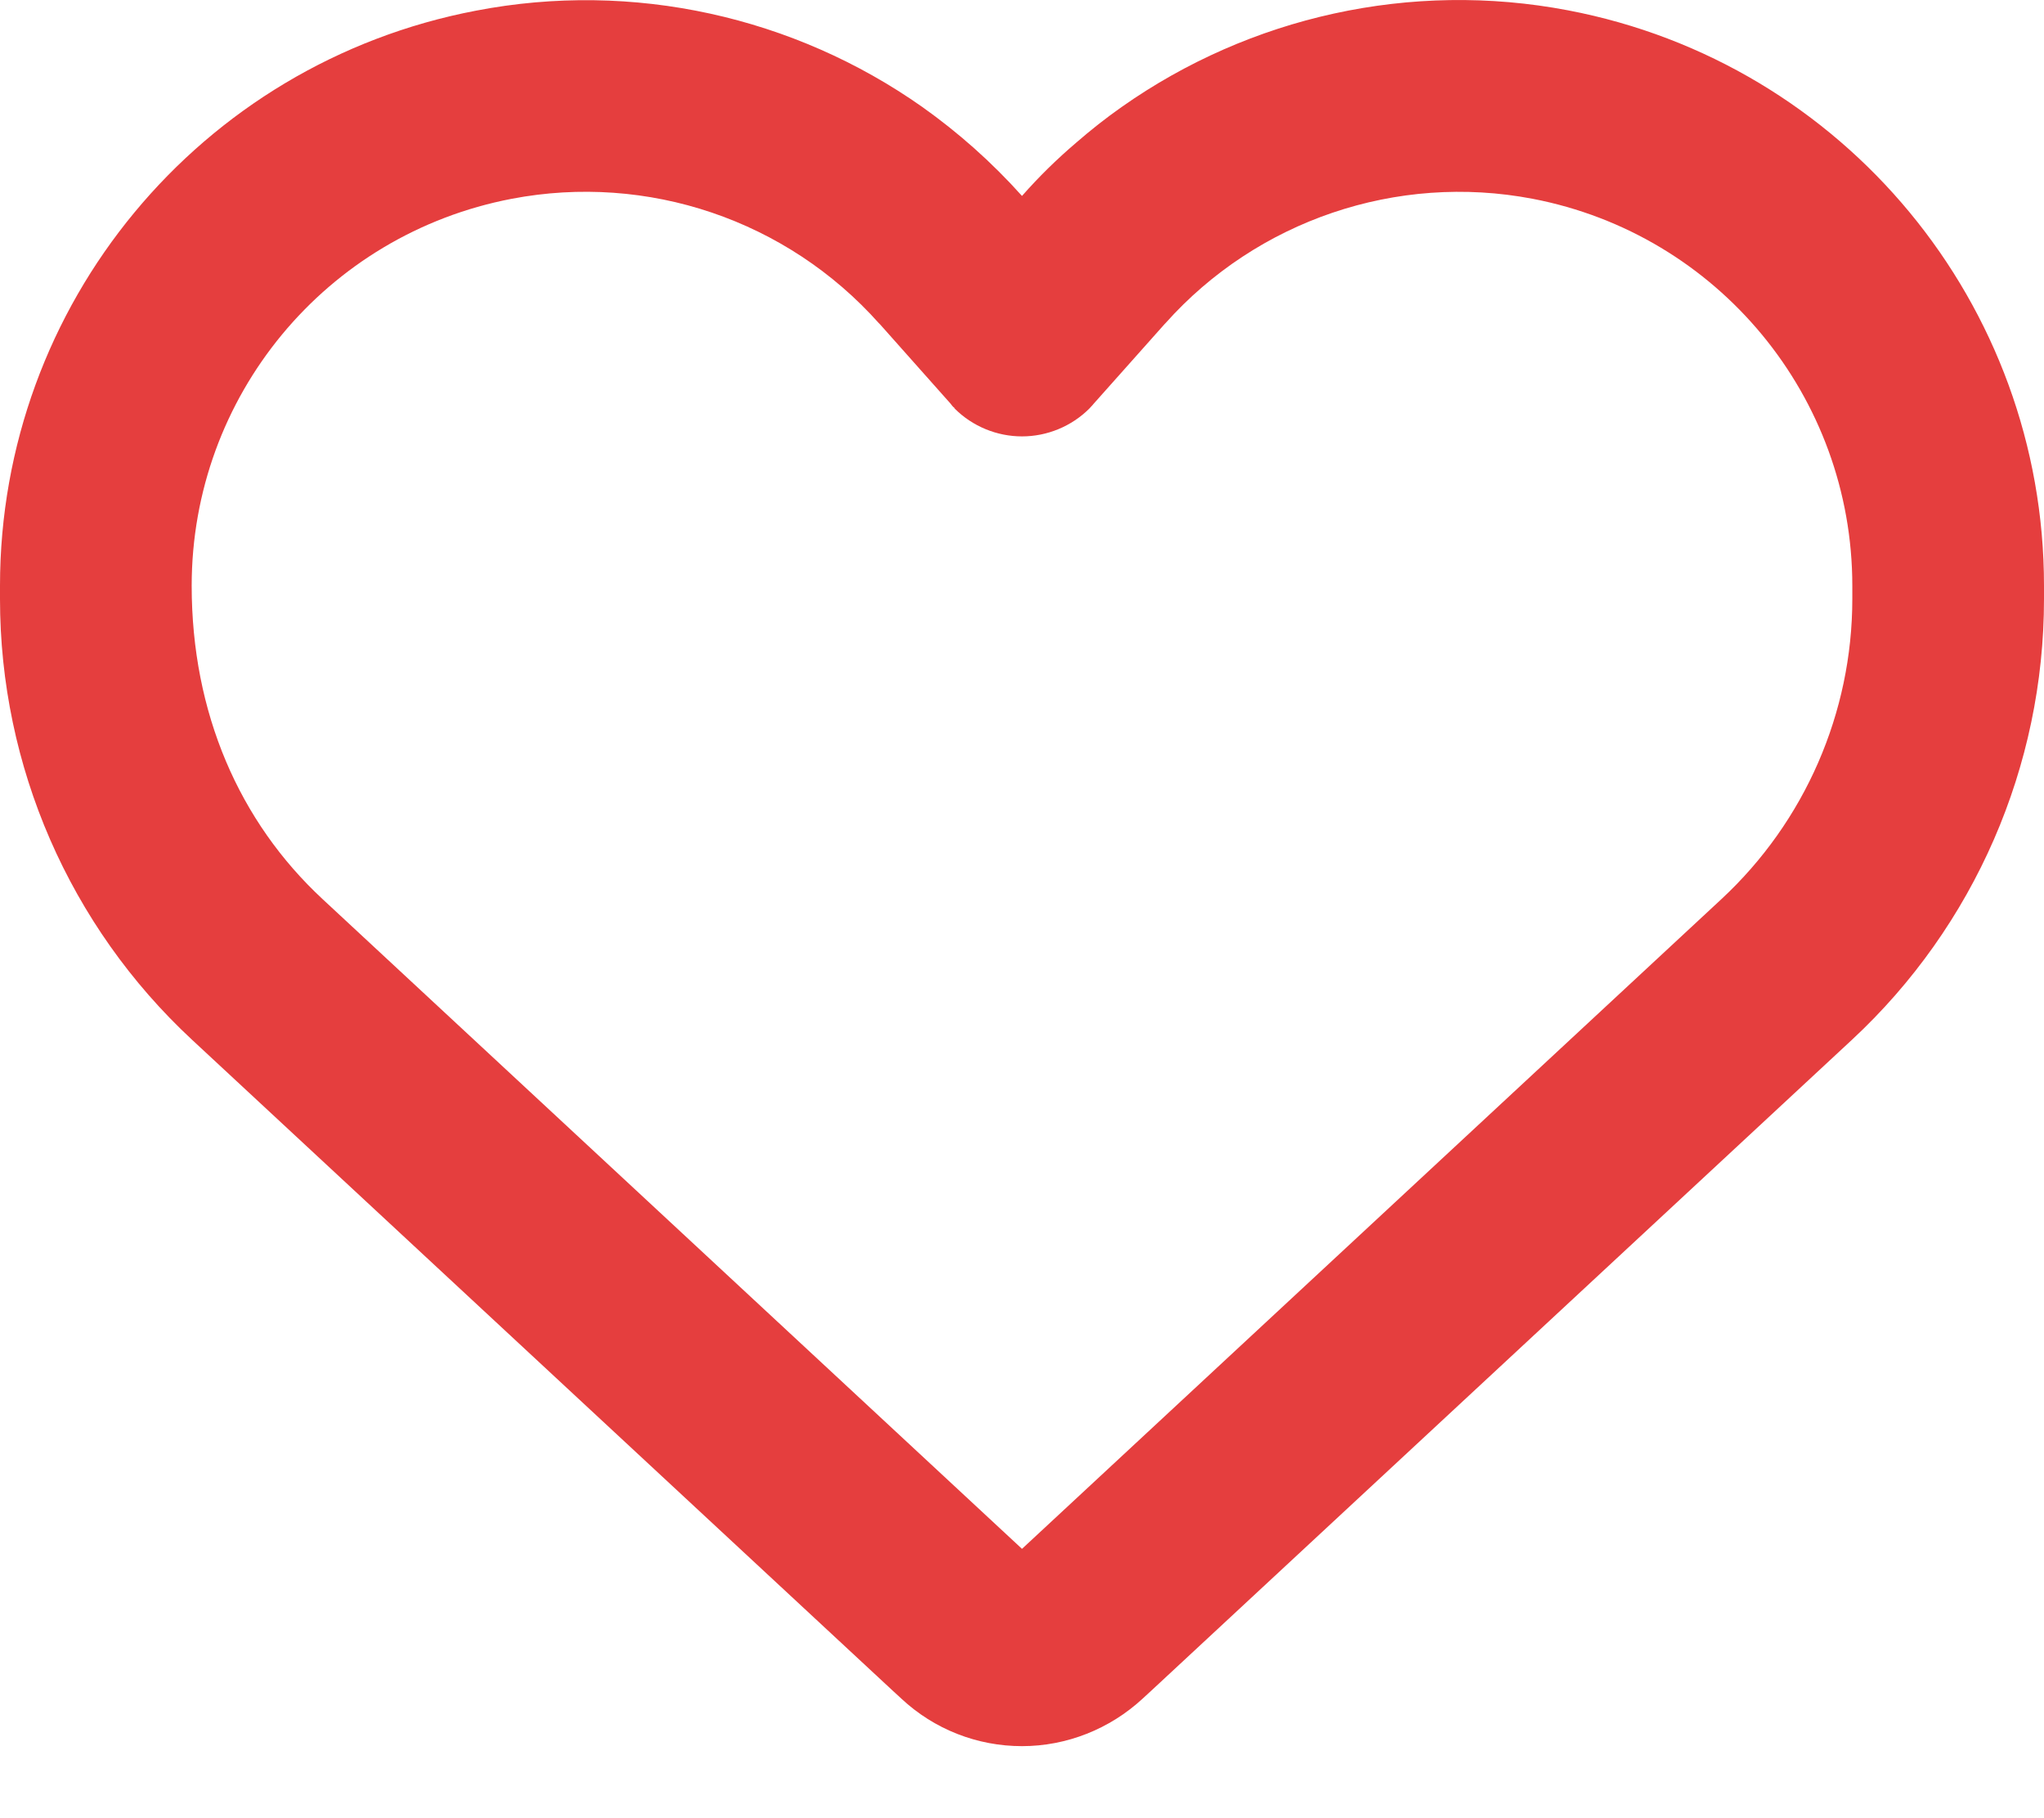
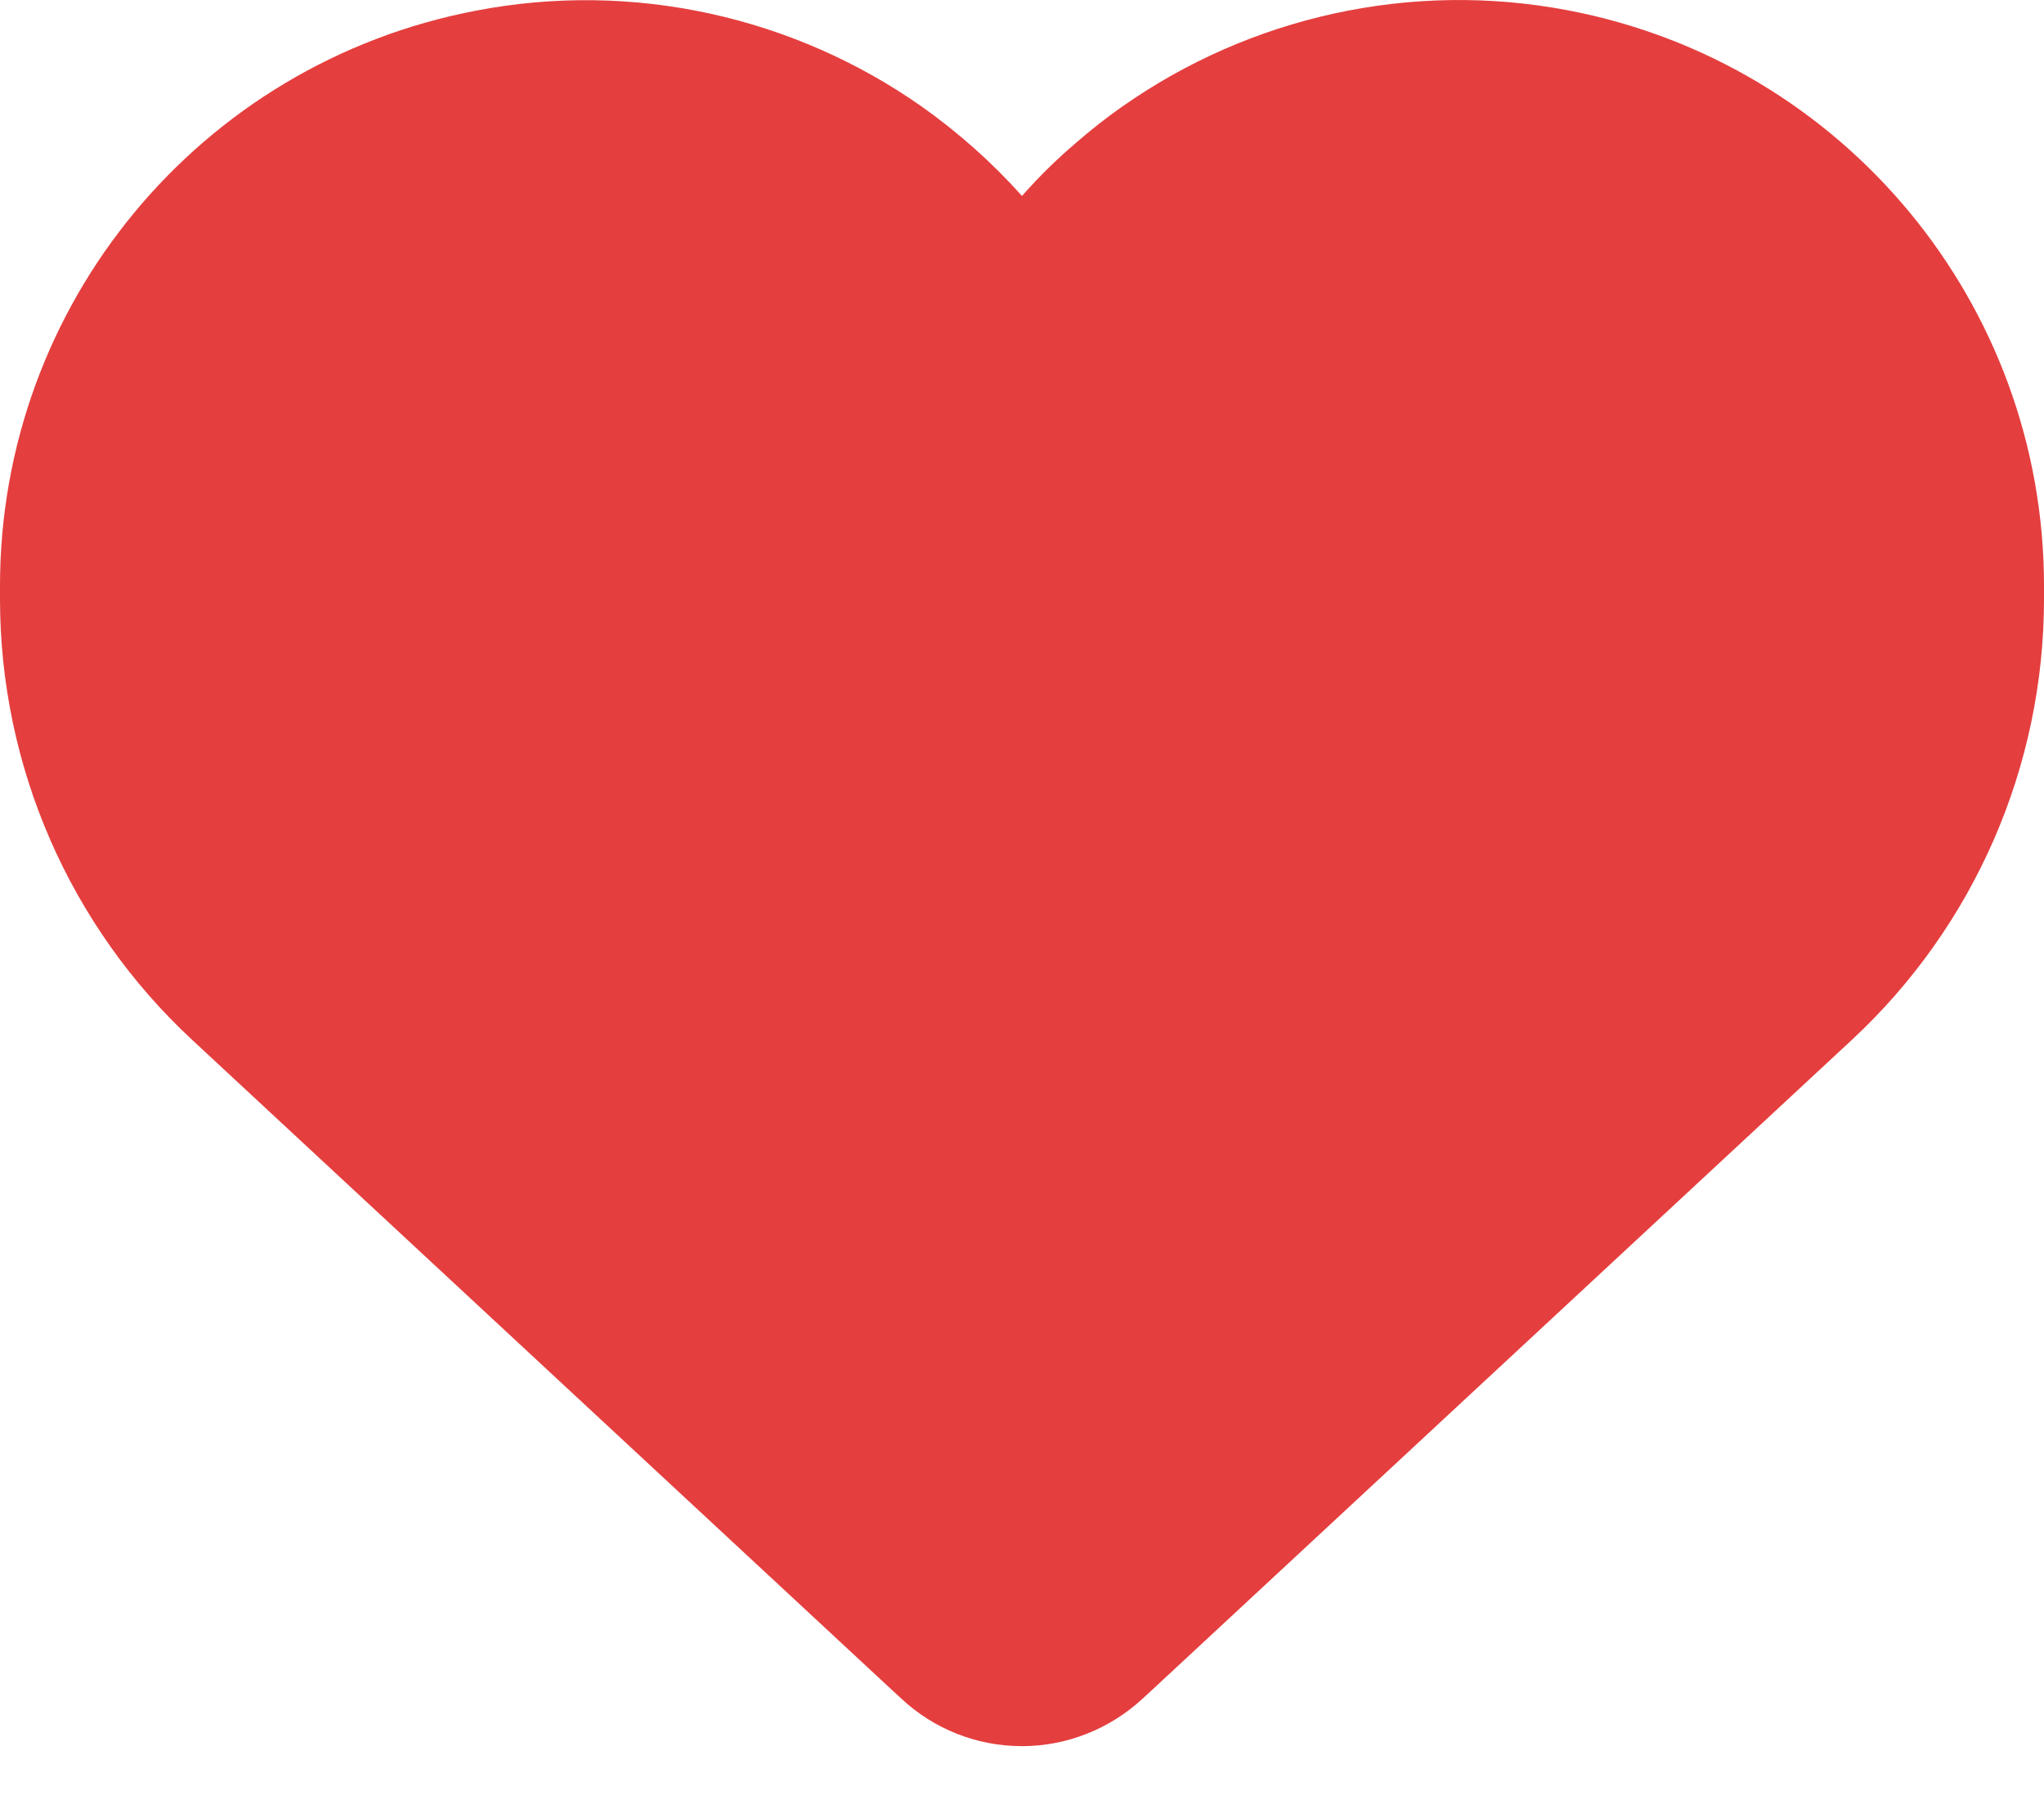
<svg xmlns="http://www.w3.org/2000/svg" width="18" height="16" viewBox="0 0 18 16" fill="none">
-   <path d="M7.938 14.955L7.85 14.874L1.691 9.154C0.612 8.152 0 6.746 0 5.273V5.157C0 2.682 1.758 0.558 4.191 0.094C5.576 -0.173 6.993 0.147 8.121 0.941C8.438 1.166 8.733 1.427 9 1.725C9.148 1.557 9.306 1.402 9.475 1.258C9.605 1.145 9.738 1.04 9.879 0.941C11.007 0.147 12.424 -0.173 13.809 0.091C16.242 0.555 18 2.682 18 5.157V5.273C18 6.746 17.388 8.152 16.309 9.154L10.15 14.874L10.062 14.955C9.773 15.222 9.394 15.373 9 15.373C8.606 15.373 8.227 15.225 7.938 14.955ZM8.406 3.592C8.392 3.582 8.381 3.568 8.371 3.554L7.745 2.85L7.741 2.847C6.929 1.936 5.702 1.522 4.507 1.75C2.869 2.063 1.688 3.49 1.688 5.157V5.157C1.688 6.275 2.106 7.234 2.841 7.916L9 13.636L15.159 7.916C15.894 7.234 16.312 6.275 16.312 5.273V5.157C16.312 3.494 15.131 2.063 13.496 1.75C12.301 1.522 11.071 1.94 10.262 2.847L10.259 2.85L10.255 2.854L9.629 3.557C9.619 3.571 9.605 3.582 9.594 3.596C9.436 3.754 9.221 3.842 9 3.842C8.779 3.842 8.564 3.754 8.406 3.596V3.592Z" fill="#E53E3E" />
+   <path d="M7.938 14.955L7.85 14.874L1.691 9.154C0.612 8.152 0 6.746 0 5.273V5.157C0 2.682 1.758 0.558 4.191 0.094C5.576 -0.173 6.993 0.147 8.121 0.941C8.438 1.166 8.733 1.427 9 1.725C9.148 1.557 9.306 1.402 9.475 1.258C9.605 1.145 9.738 1.04 9.879 0.941C11.007 0.147 12.424 -0.173 13.809 0.091C16.242 0.555 18 2.682 18 5.157V5.273C18 6.746 17.388 8.152 16.309 9.154L10.15 14.874L10.062 14.955C9.773 15.222 9.394 15.373 9 15.373C8.606 15.373 8.227 15.225 7.938 14.955Z" fill="#E53E3E" />
</svg>
